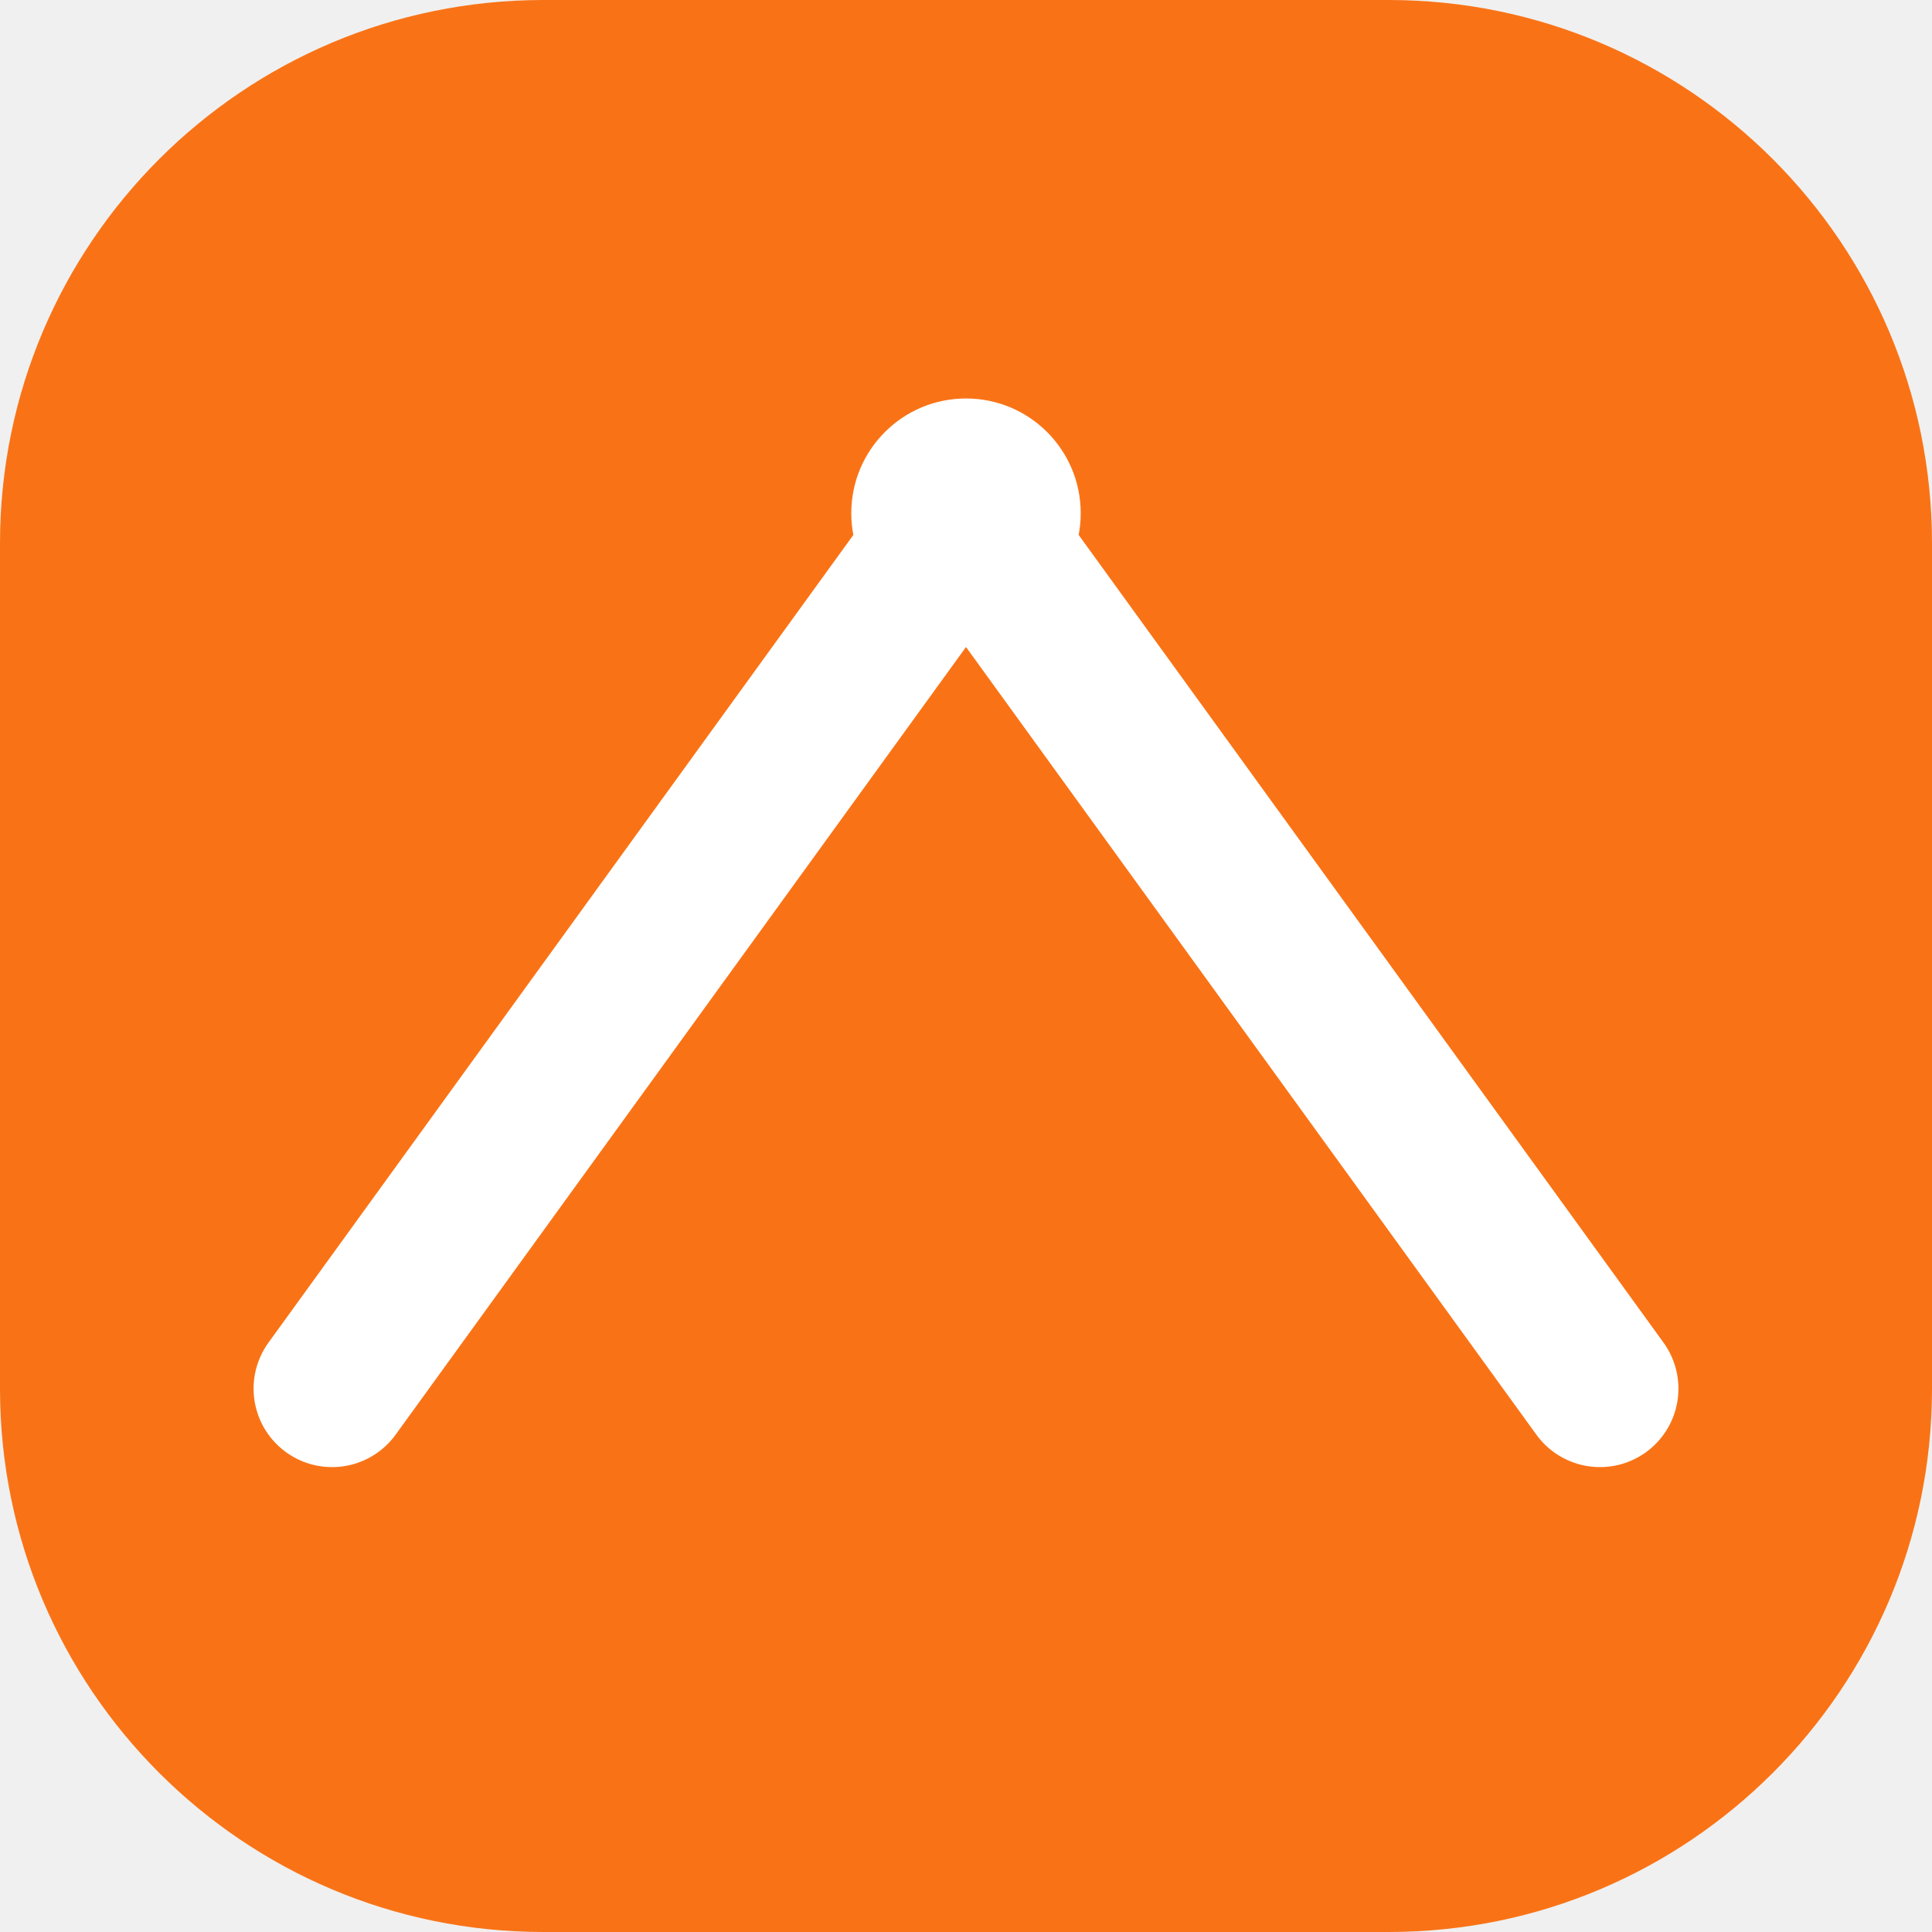
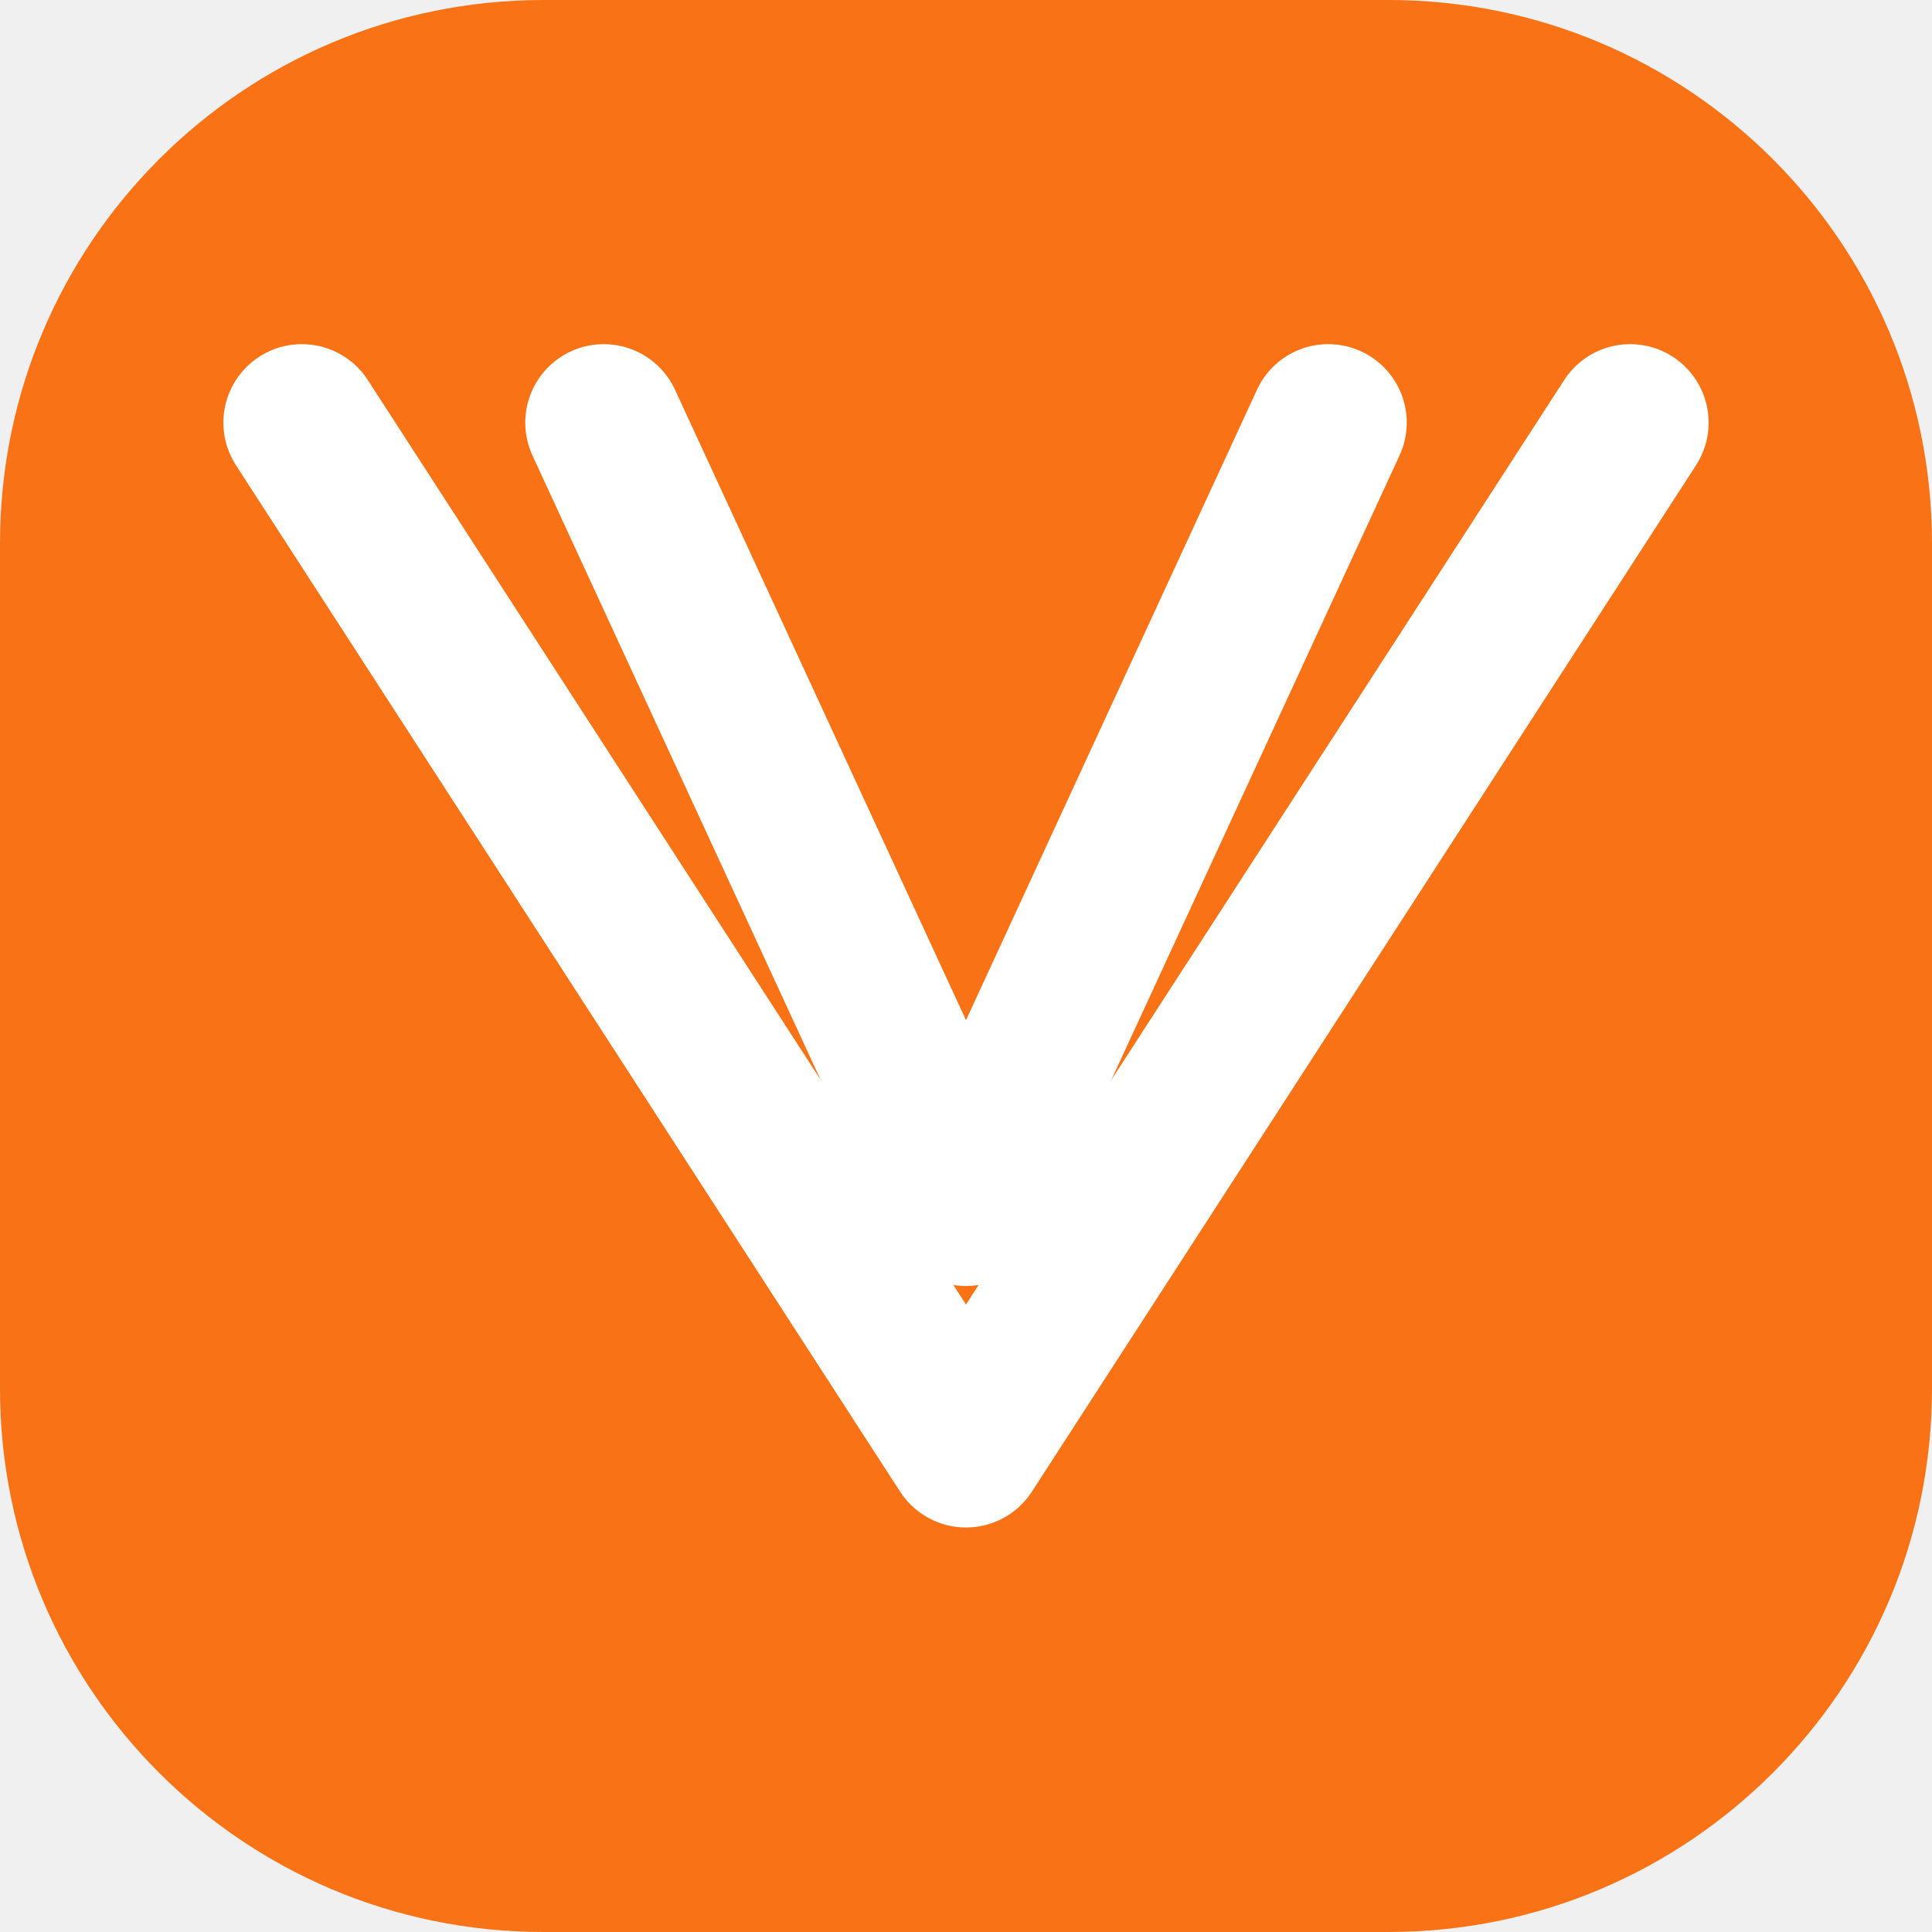
<svg xmlns="http://www.w3.org/2000/svg" viewBox="0 0 32 32">
  <rect width="32" height="32" rx="9" fill="#F97316" />
-   <path d="M5.5 23 L16 8.5 L26.5 23" fill="none" stroke="#ffffff" stroke-width="2.6" stroke-linecap="round" stroke-linejoin="round" />
-   <circle cx="16" cy="8.5" r="1.9" fill="#ffffff" />
+   <path d="M5 7 L16 24 L27 7" fill="none" stroke="#ffffff" stroke-width="2.6" stroke-linecap="round" stroke-linejoin="round" />
+   <path d="M10 7 L16 20 L22 7" fill="none" stroke="#ffffff" stroke-width="2.6" stroke-linecap="round" stroke-linejoin="round" />
</svg>
